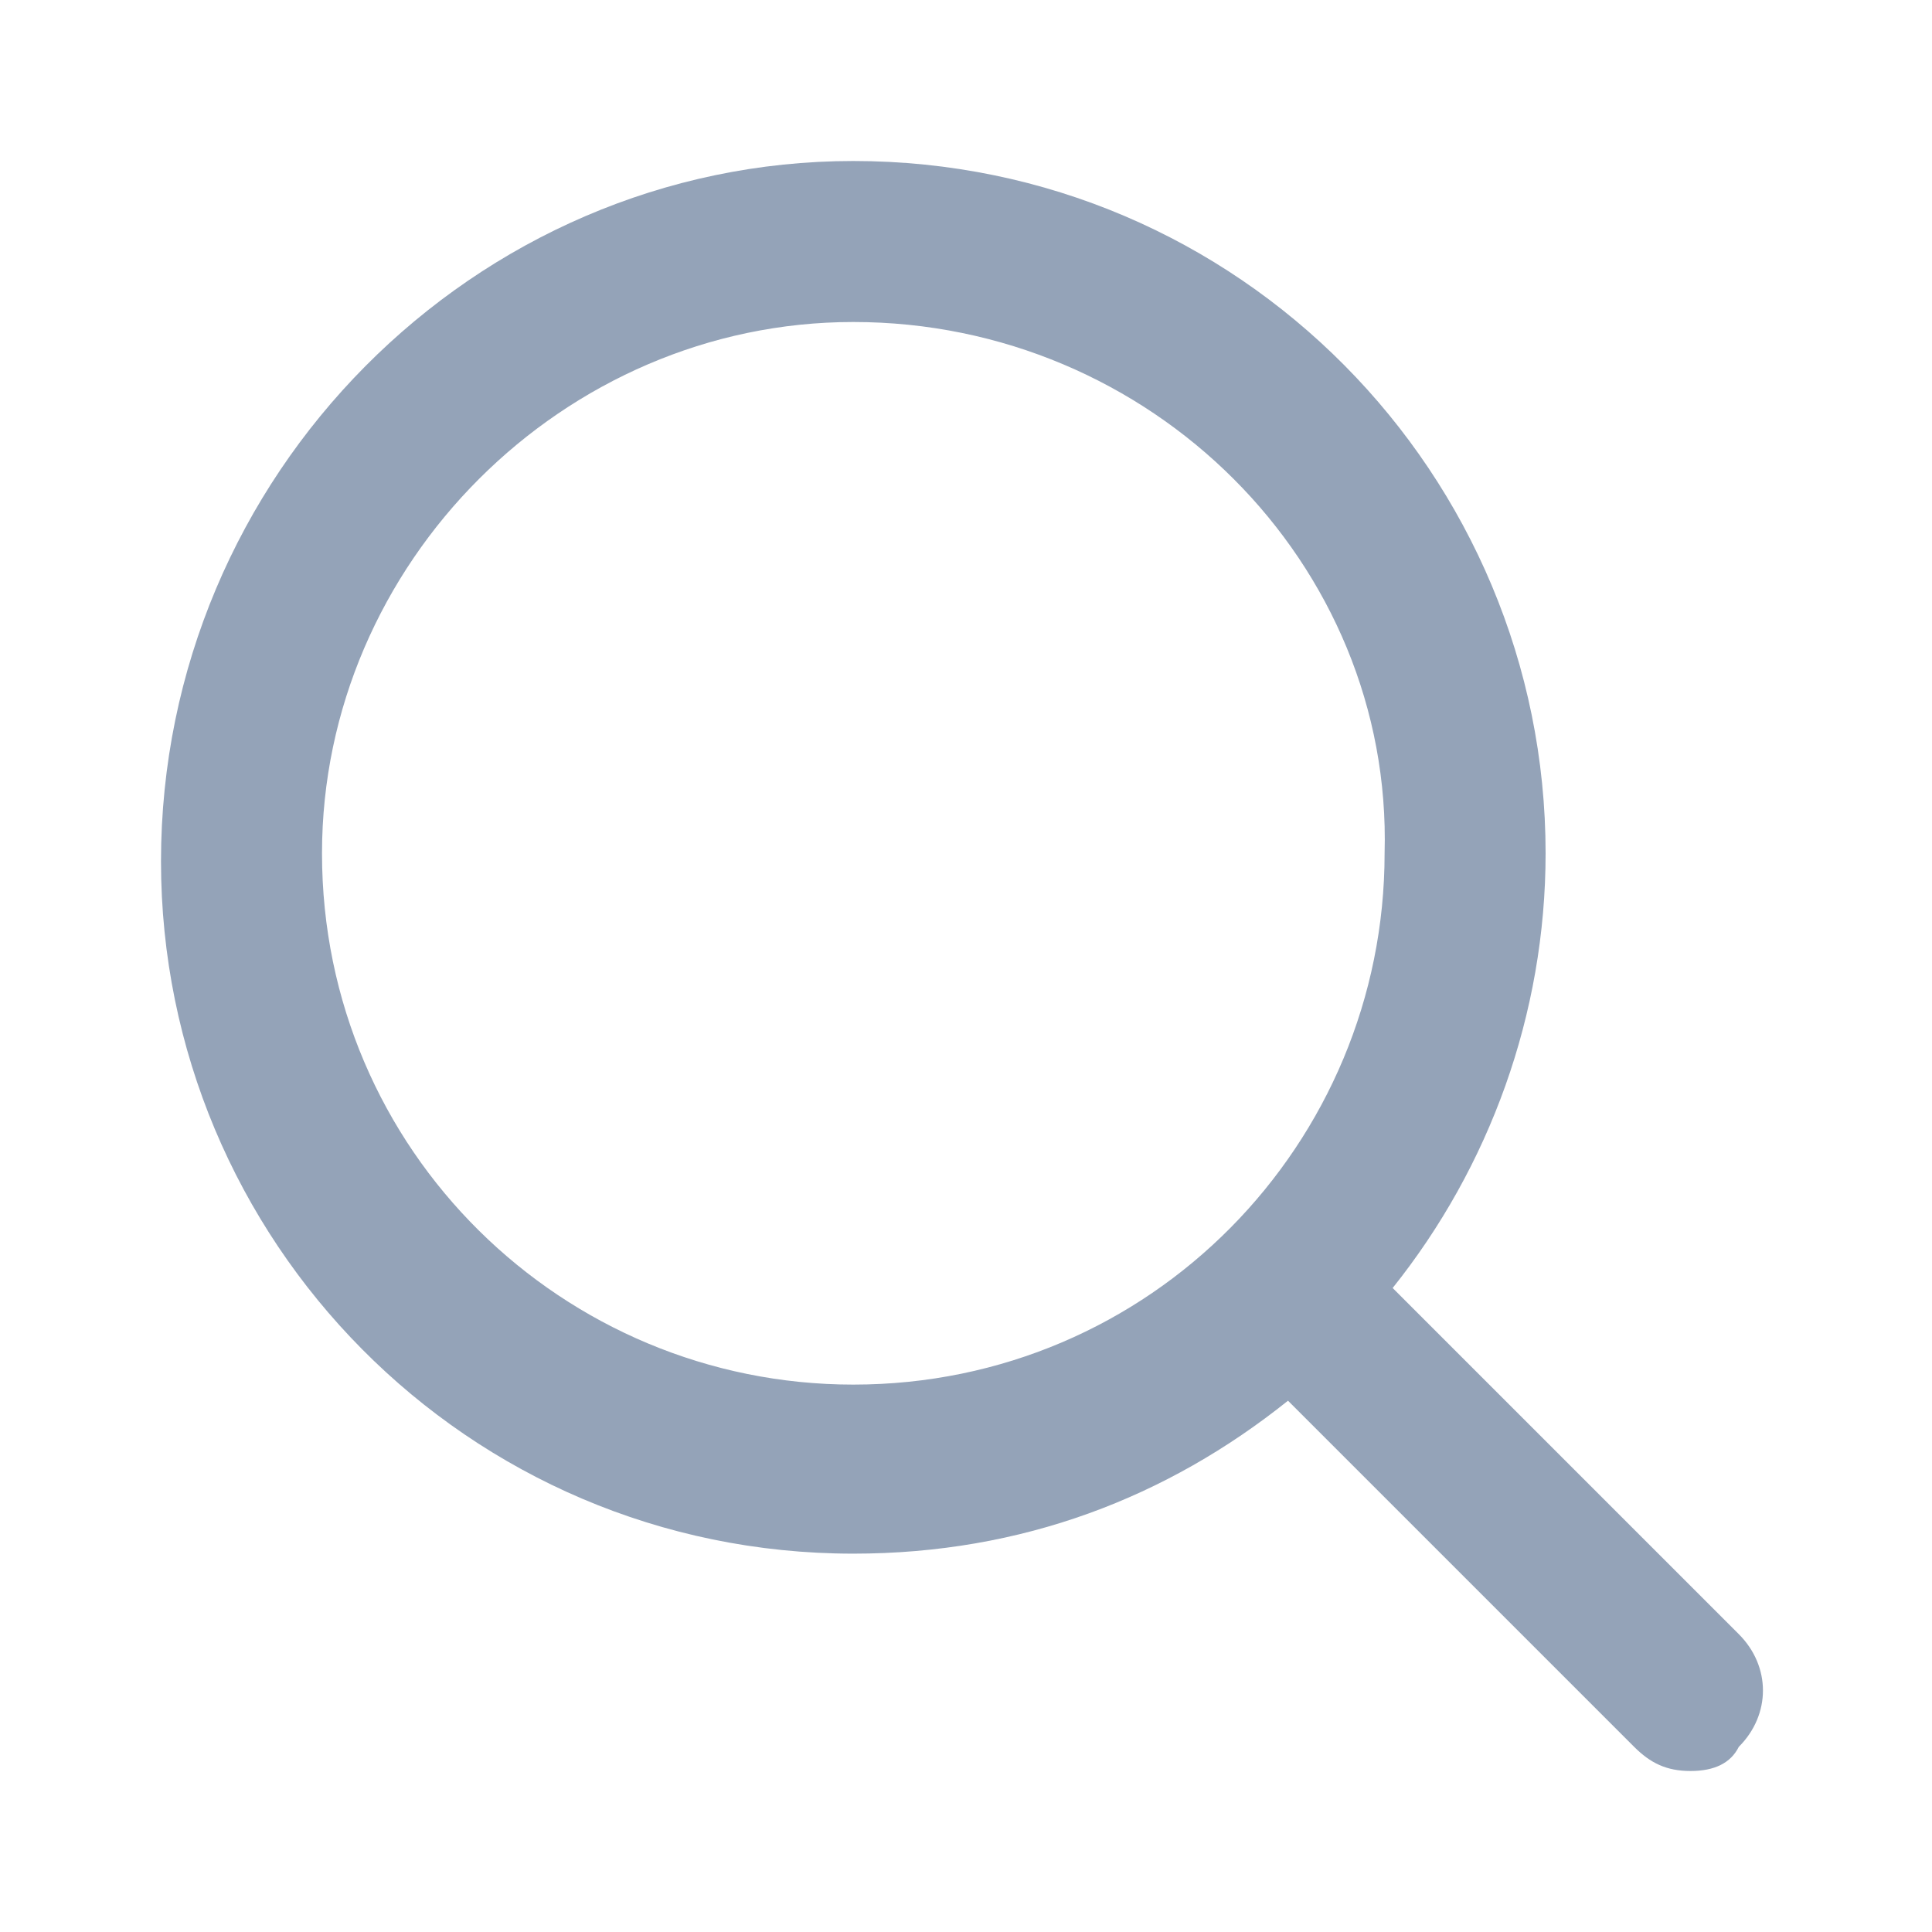
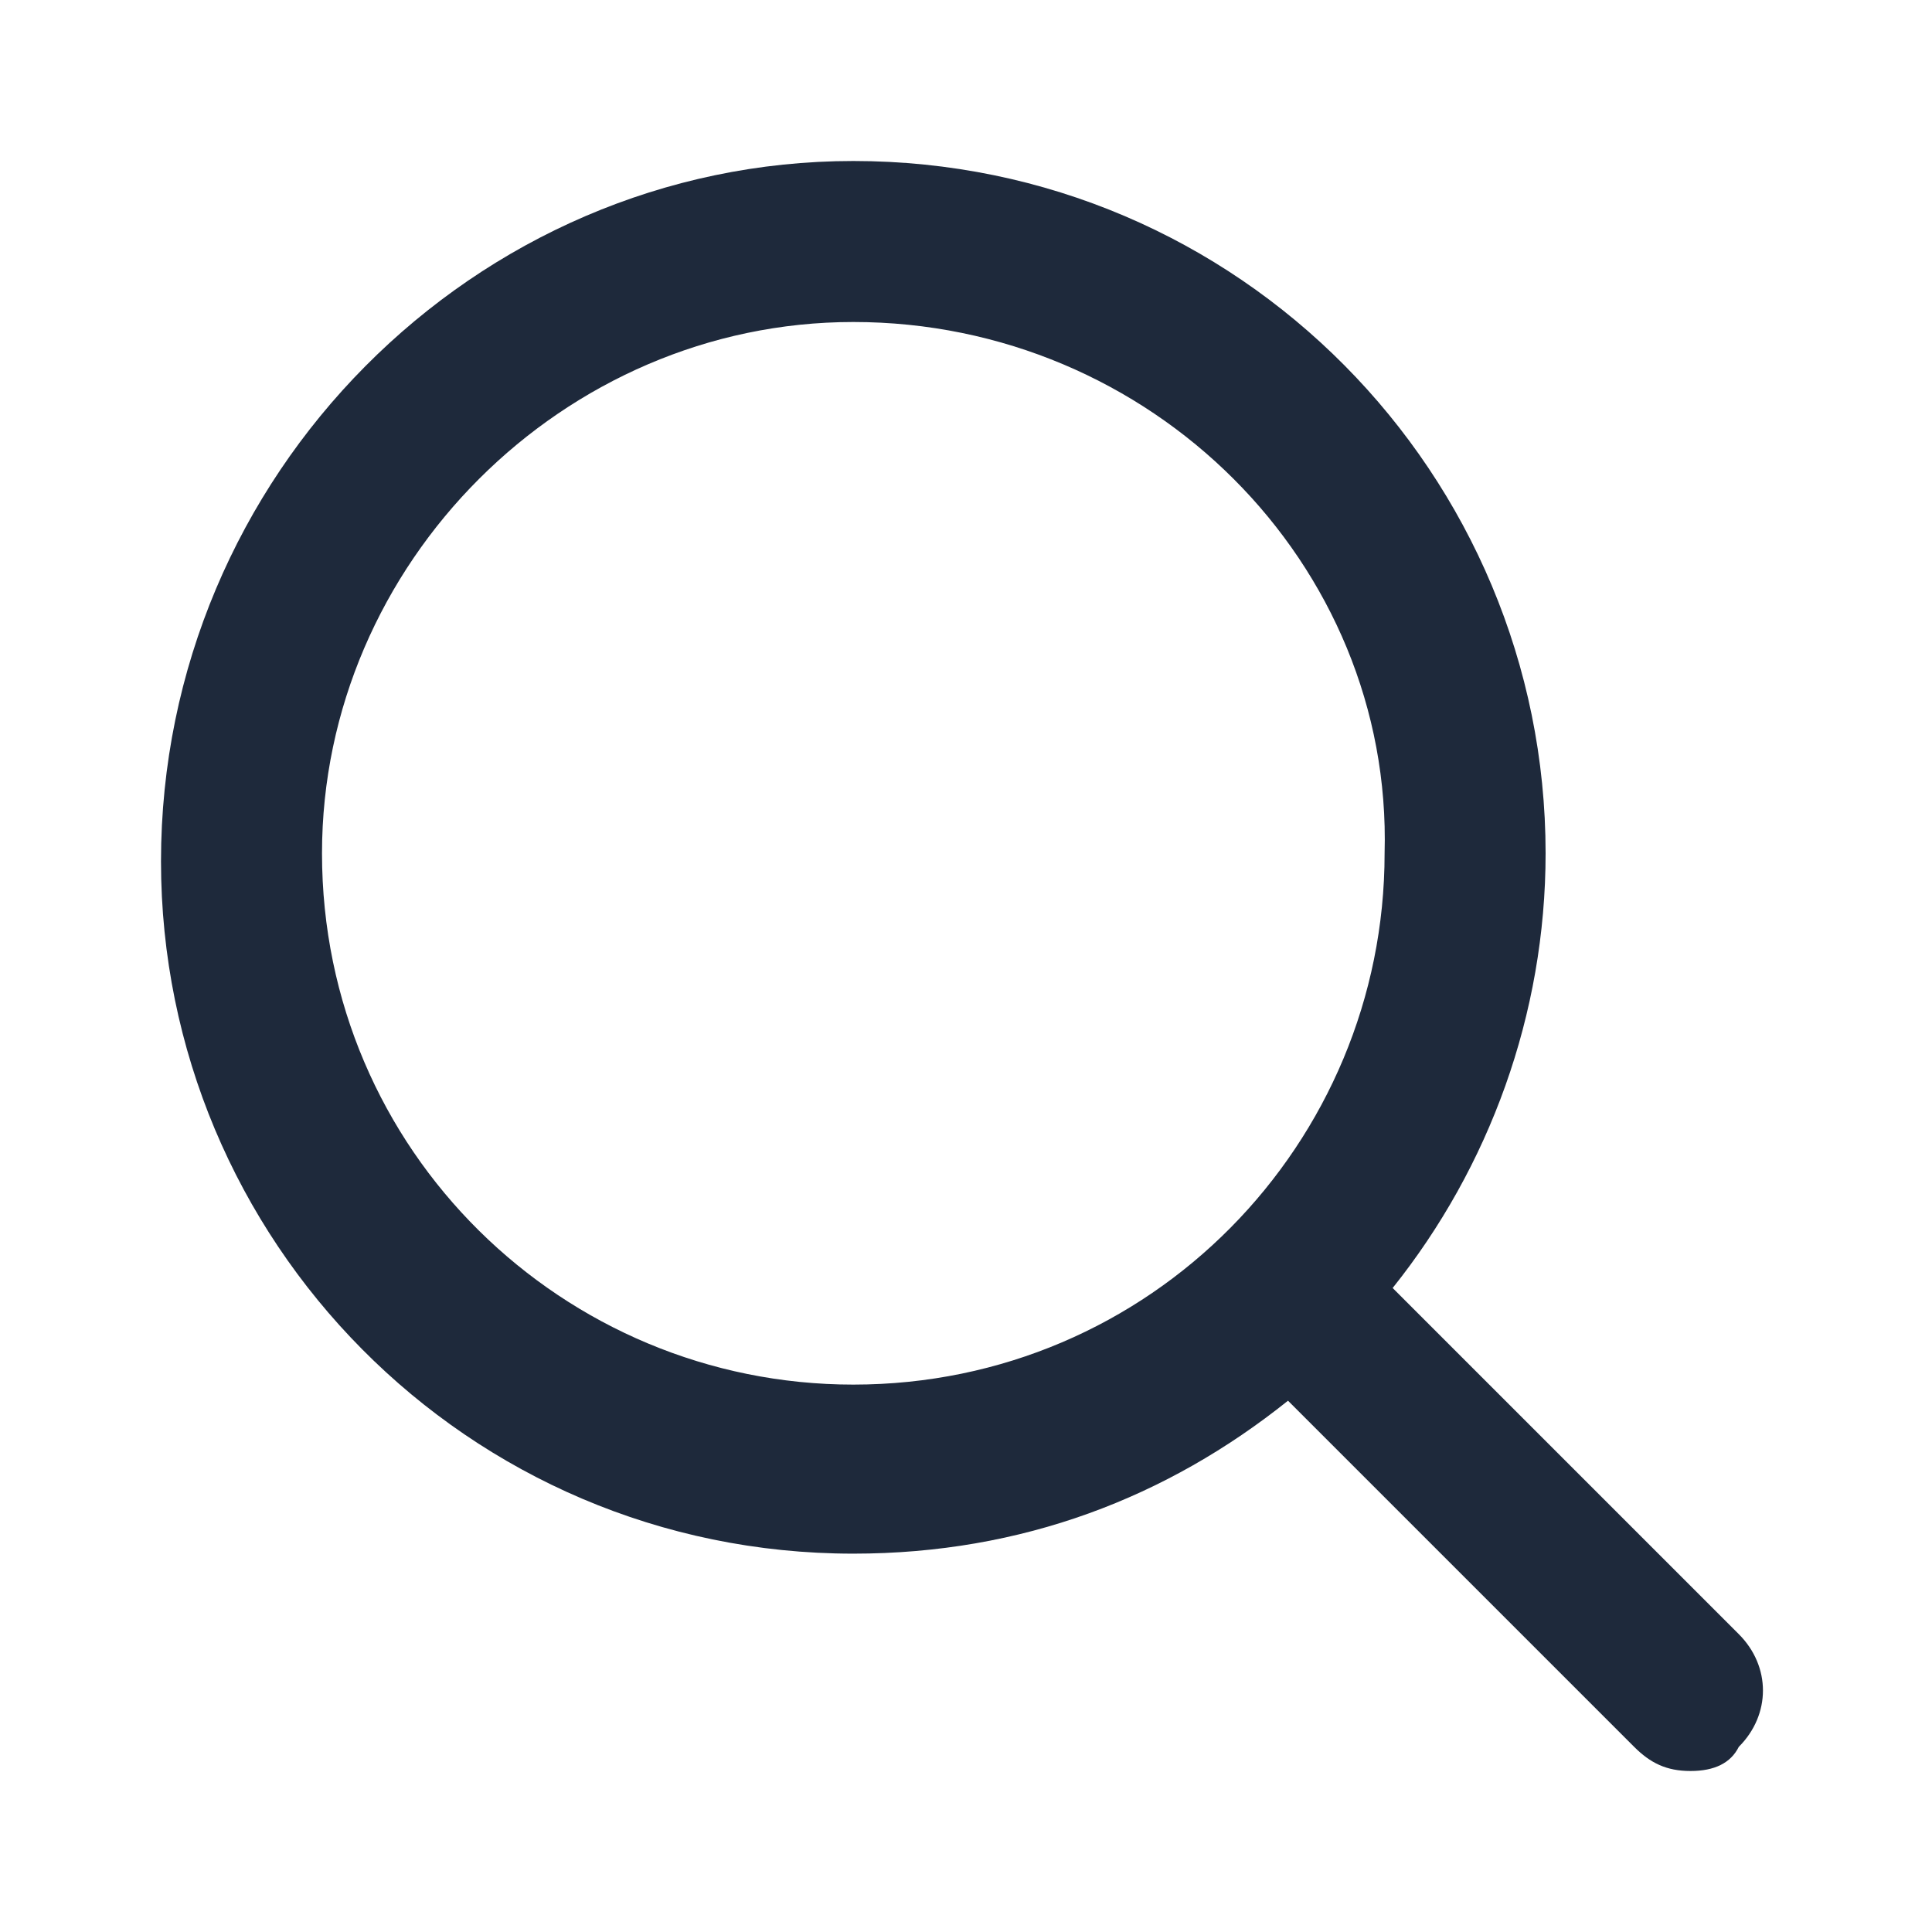
<svg xmlns="http://www.w3.org/2000/svg" height="24" width="24" viewBox="0 0 24 24">
-   <path fill="#94a3b8" d="M21 22c-.3 0-.5-.1-.7-.3L16 17.4c-1.5 1.2-3.3 1.9-5.4 1.9-4.8 0-8.6-3.9-8.6-8.6C2 5.9 5.9 2 10.6 2c4.8 0 8.6 3.9 8.6 8.6 0 2-.7 3.9-1.9 5.4l4.3 4.3c.4.4.4 1 0 1.4-.1.2-.3.3-.6.3zM10.6 4C7 4 4 7 4 10.6c0 3.7 3 6.6 6.6 6.6 3.7 0 6.6-3 6.6-6.6C17.3 7 14.3 4 10.6 4z" />
+   <path fill="#1e293b" d="M21 22c-.3 0-.5-.1-.7-.3L16 17.4c-1.5 1.2-3.3 1.9-5.4 1.9-4.8 0-8.6-3.9-8.6-8.6C2 5.9 5.9 2 10.6 2c4.8 0 8.6 3.9 8.6 8.6 0 2-.7 3.9-1.9 5.4l4.3 4.3c.4.4.4 1 0 1.4-.1.2-.3.3-.6.3zM10.6 4C7 4 4 7 4 10.6c0 3.7 3 6.6 6.6 6.6 3.7 0 6.6-3 6.6-6.6C17.3 7 14.3 4 10.6 4z" />
</svg>
